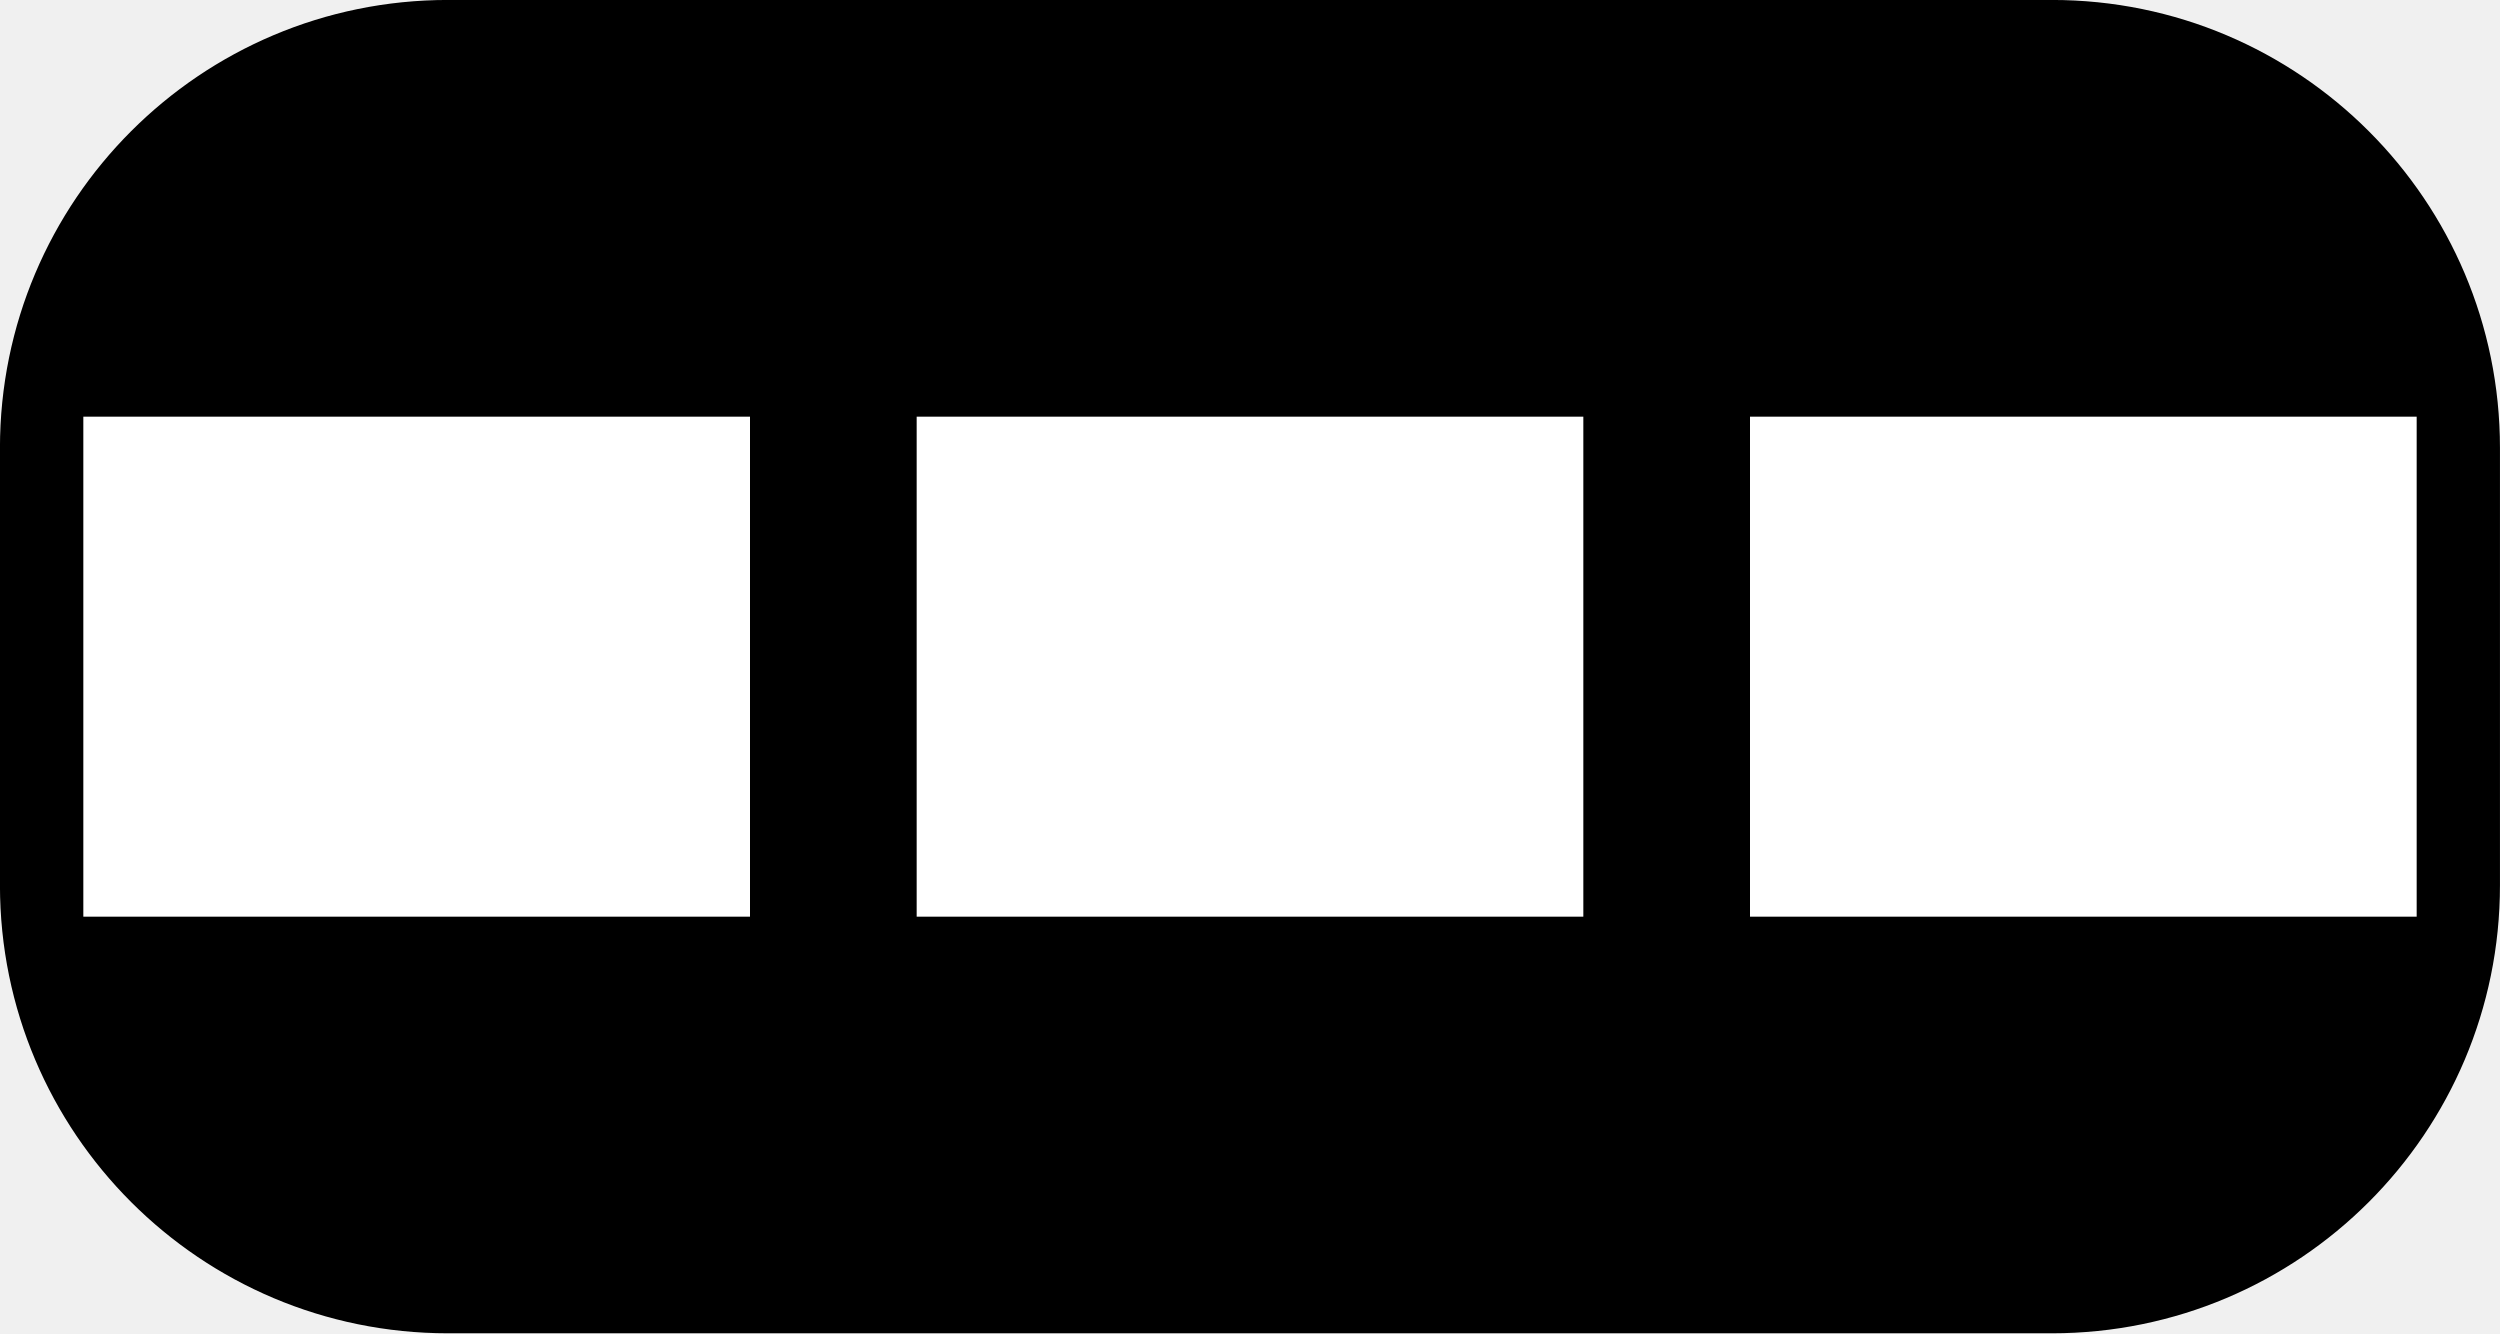
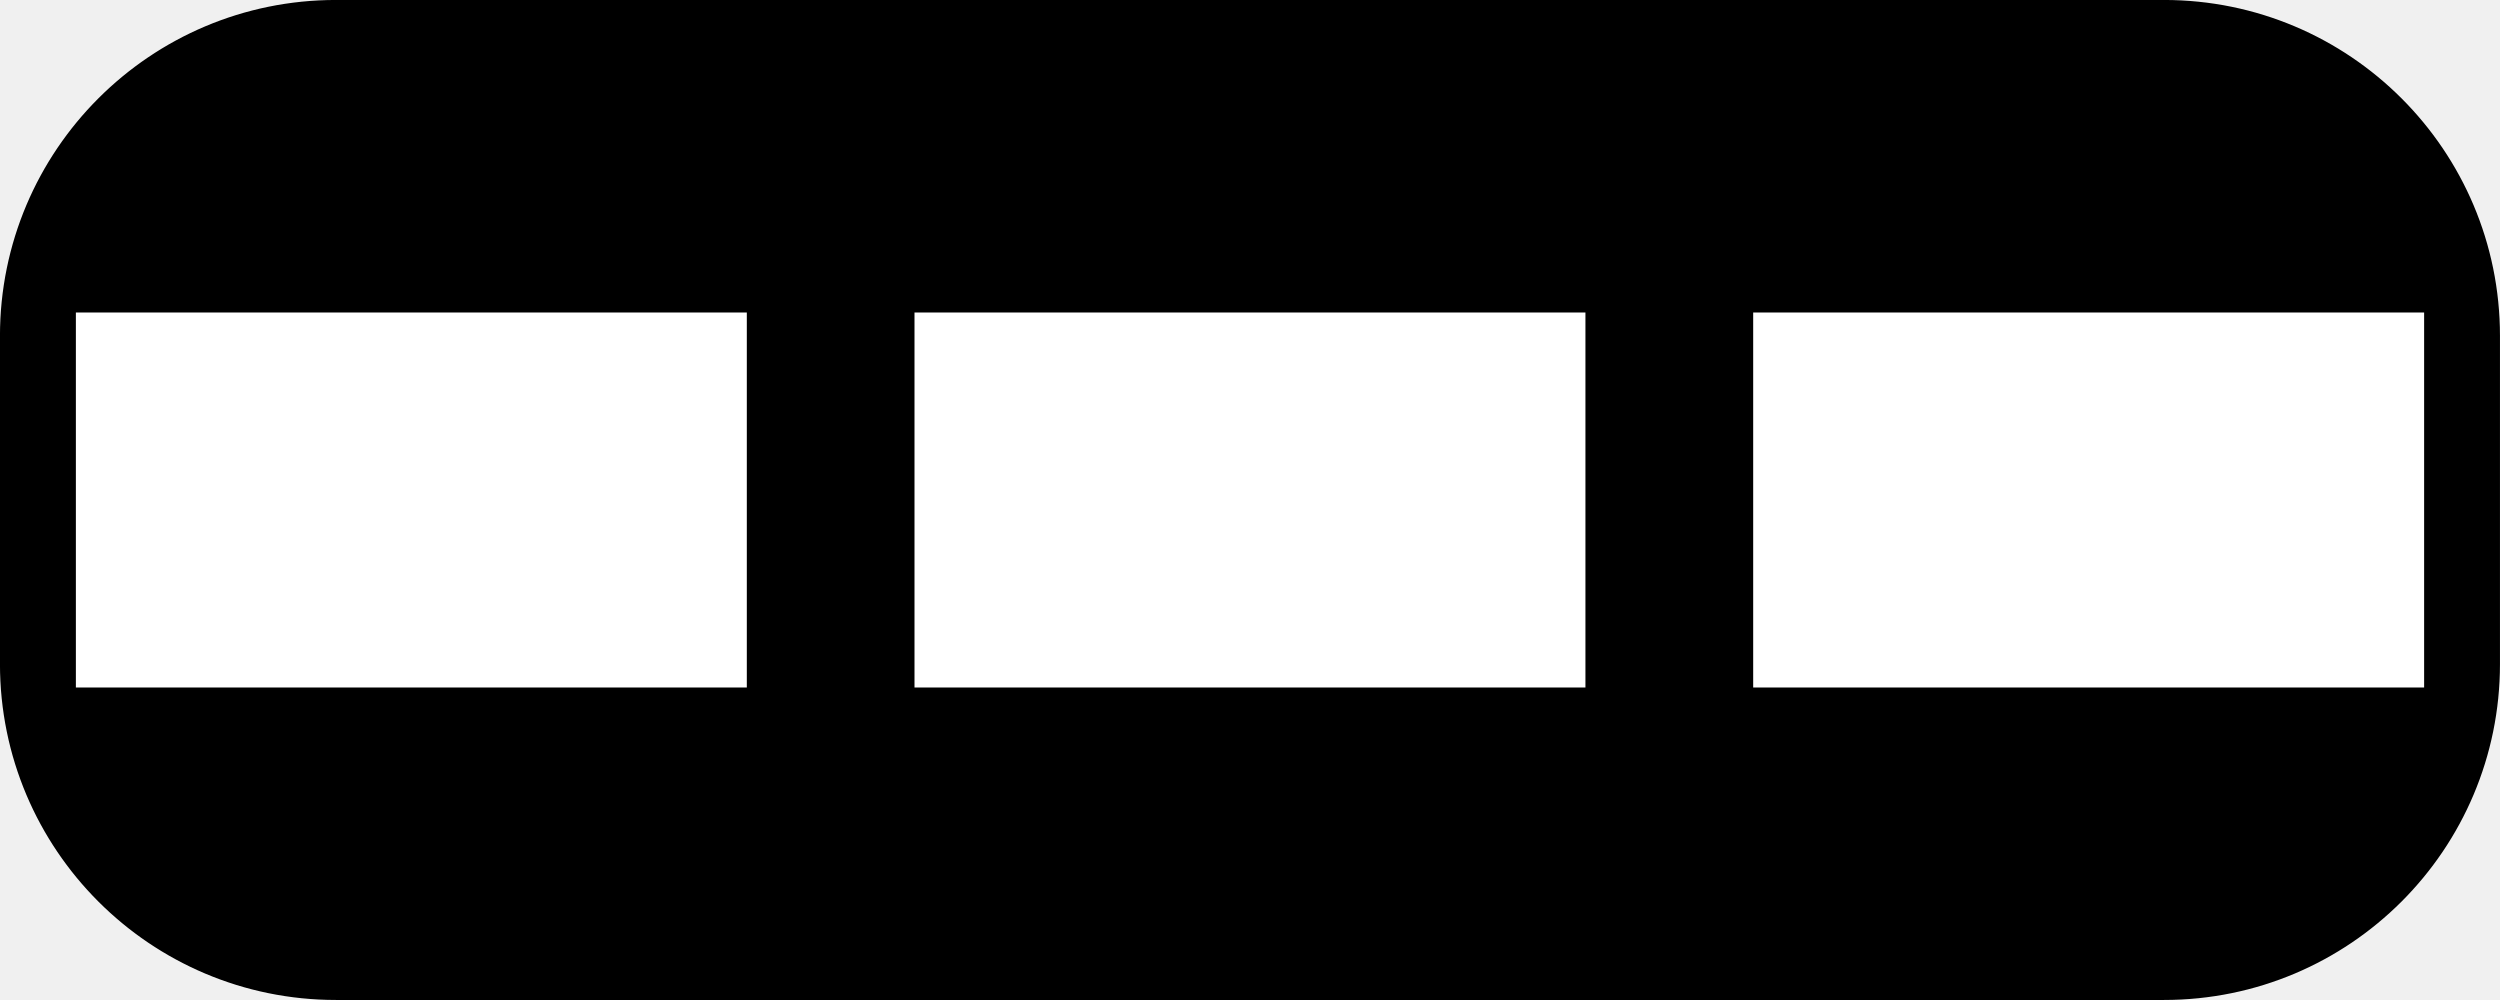
- <svg xmlns="http://www.w3.org/2000/svg" xmlns:xlink="http://www.w3.org/1999/xlink" width="30" height="16" id="svg2" version="1.1" style="display:inline">
+ <svg xmlns="http://www.w3.org/2000/svg" xmlns:xlink="http://www.w3.org/1999/xlink" width="40" height="16" id="svg2" version="1.1" style="display:inline">
  <defs id="defs4">
    <linearGradient id="linearGradient3638">
      <stop id="stop3640" offset="0" style="stop-color:#80a4c4;stop-opacity:1" />
      <stop style="stop-color:#ffffff;stop-opacity:1" offset="0.18" id="stop3642" />
      <stop id="stop3646" offset="0.499" style="stop-color:#ffffff;stop-opacity:1" />
      <stop id="stop3644" offset="1" style="stop-color:#80a4c4;stop-opacity:1" />
    </linearGradient>
    <linearGradient xlink:href="#linearGradient3638" id="linearGradient3636" gradientUnits="userSpaceOnUse" x1="50.003" y1="1012.422" x2="50.003" y2="1052.36" />
  </defs>
  <g id="layer1" transform="translate(0,-1036.362)" style="display:inline">
-     <rect style="fill:#000000;fill-opacity:1;stroke:#000000;stroke-width:0.751;stroke-miterlimit:4;stroke-opacity:1;stroke-dasharray:none" id="rect9640" width="29.249" height="15.249" x="0.375" y="1036.737" rx="5" ry="5" />
-     <rect style="fill:#ffffff;fill-opacity:1;stroke:none" id="rect4197" width="8" height="6" x="1" y="1041.362" />
-     <rect y="1041.362" x="11" height="6" width="8" id="rect4199" style="fill:#ffffff;fill-opacity:1;stroke:none" />
-     <rect style="fill:#ffffff;fill-opacity:1;stroke:none" id="rect4201" width="8" height="6" x="21" y="1041.362" />
+     <rect style="fill:#000000;fill-opacity:1;stroke:#000000;stroke-width:0.751;stroke-miterlimit:4;stroke-opacity:1;stroke-dasharray:none" id="rect9640" width="39.249" height="15.249" x="0.375" y="1036.737" rx="5" ry="5" />
+     <rect style="fill:#ffffff;fill-opacity:1;stroke:none" id="rect4197" width="10.735" height="6" x="1.214" y="1041.362" />
+     <rect y="1041.362" x="14.632" height="6" width="10.735" id="rect4199" style="fill:#ffffff;fill-opacity:1;stroke:none" />
+     <rect style="fill:#ffffff;fill-opacity:1;stroke:none" id="rect4201" width="10.735" height="6" x="28.051" y="1041.362" />
  </g>
</svg>
